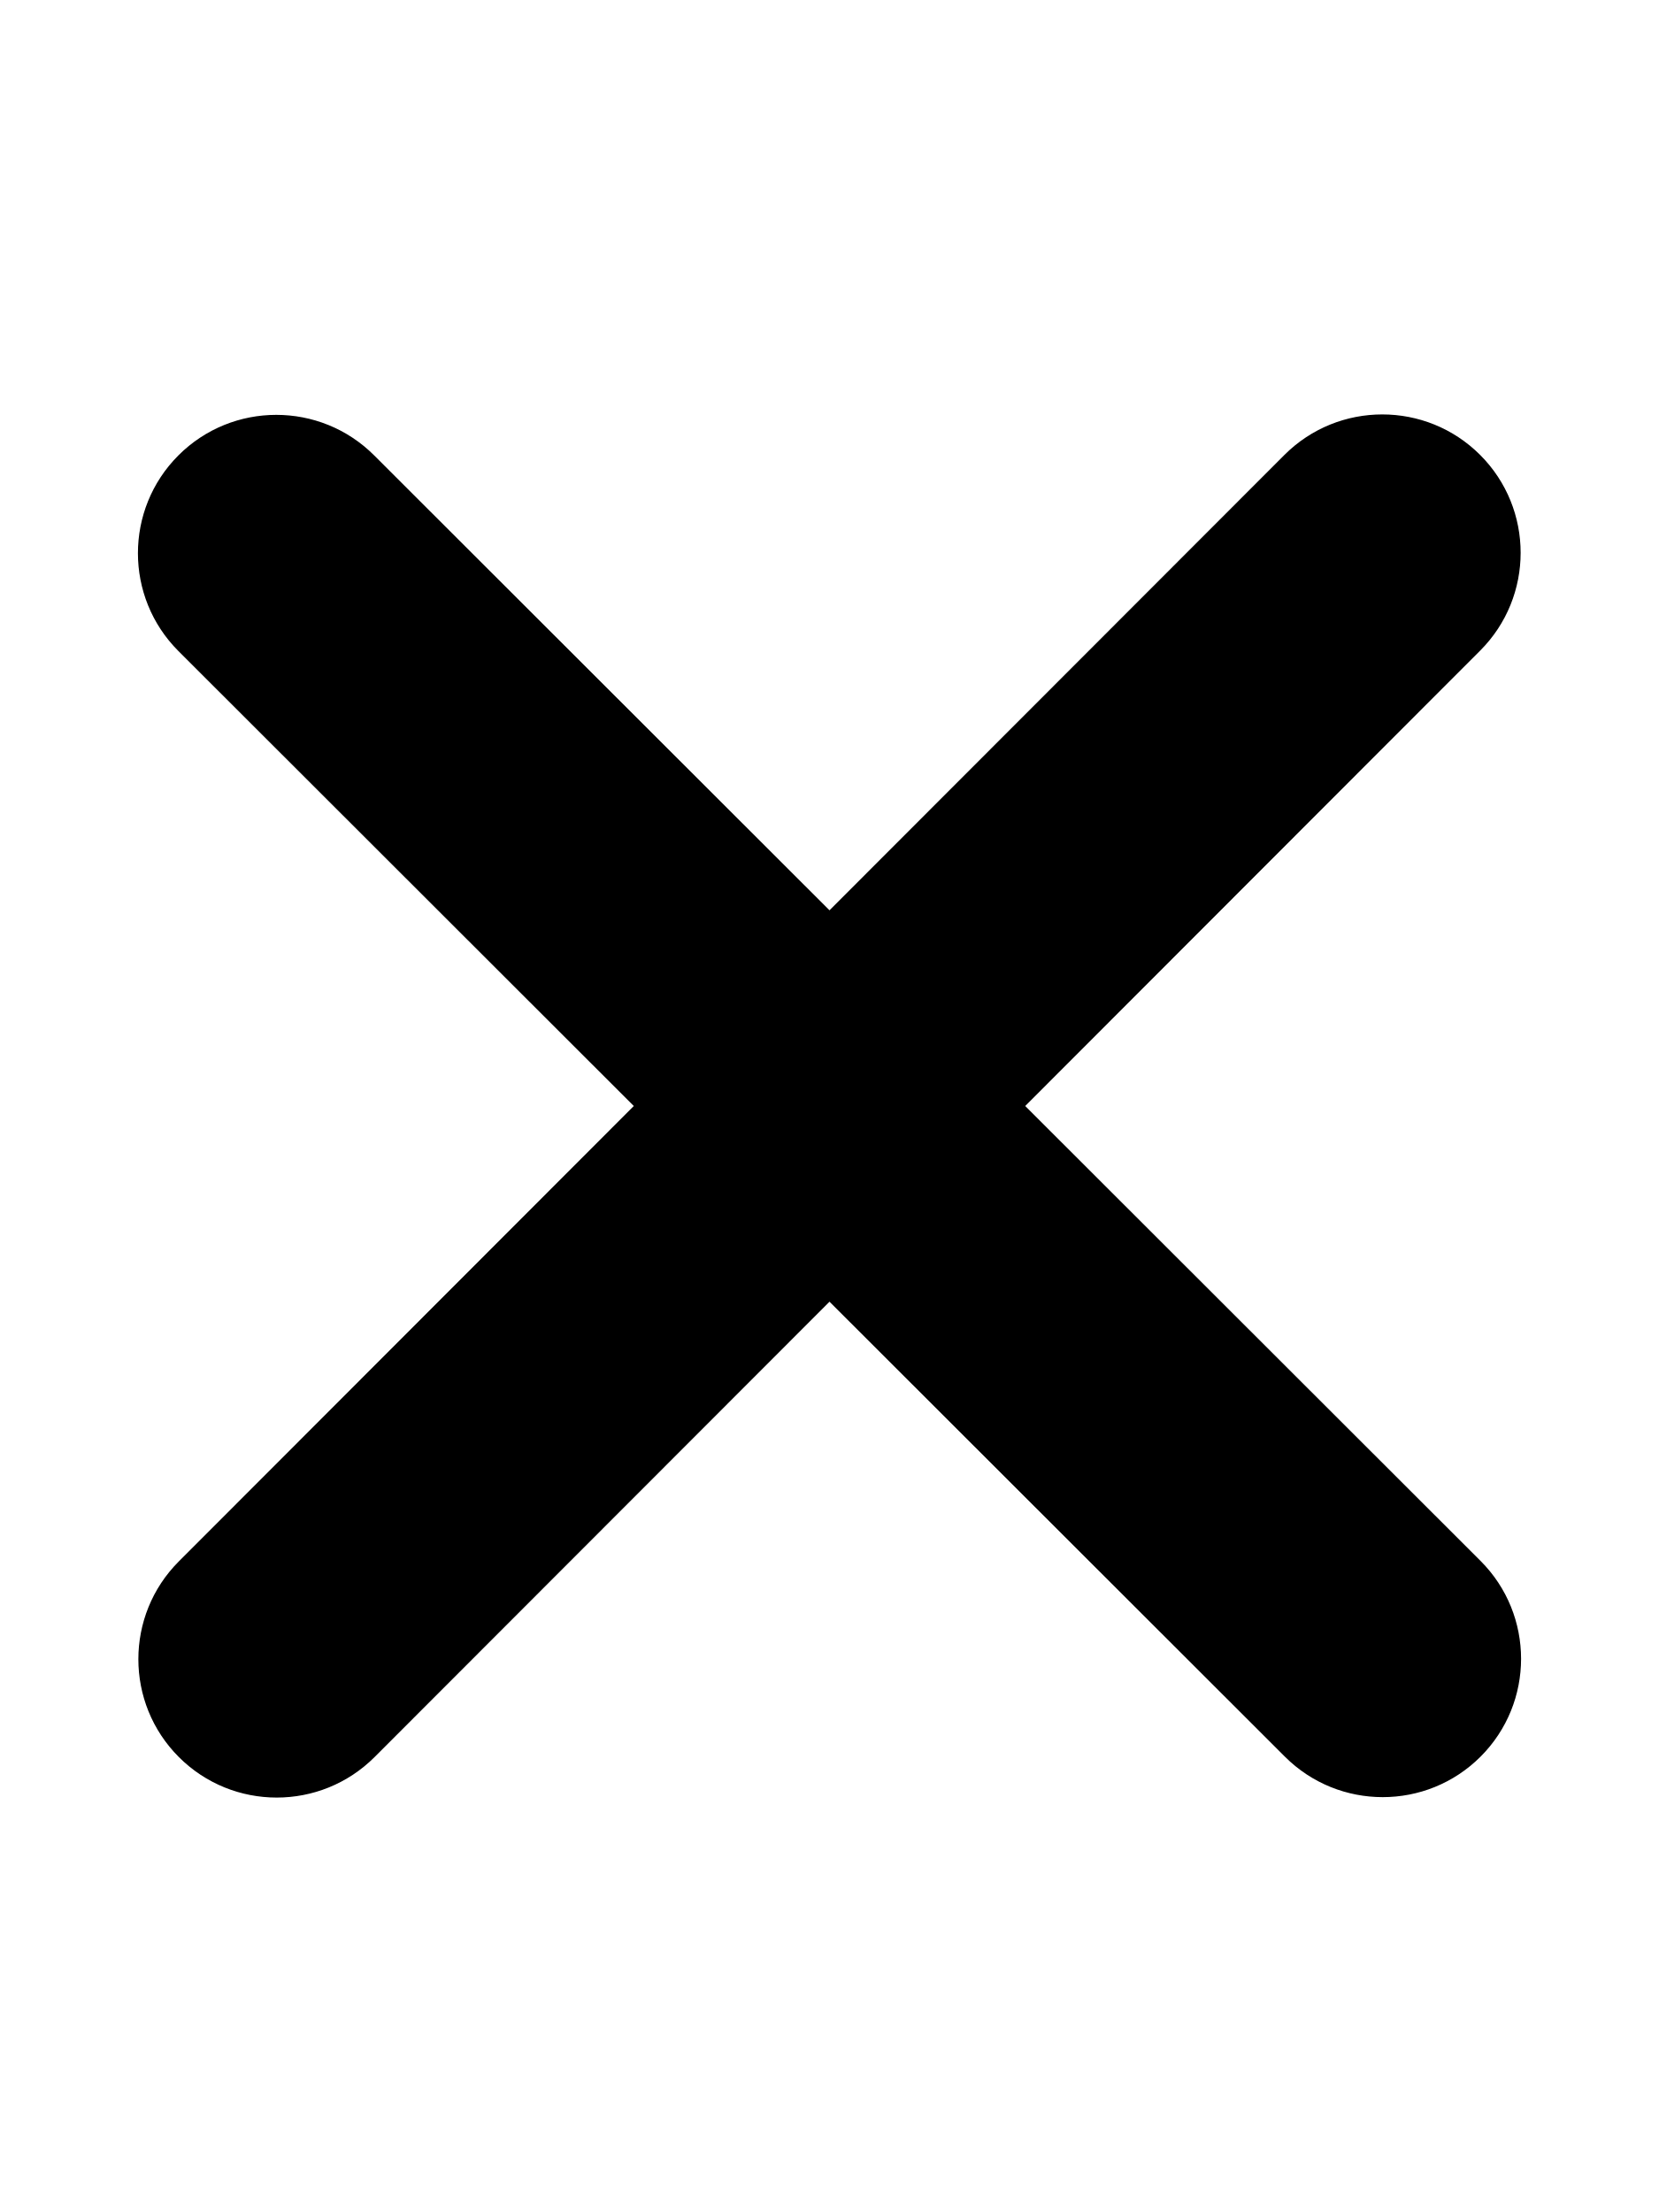
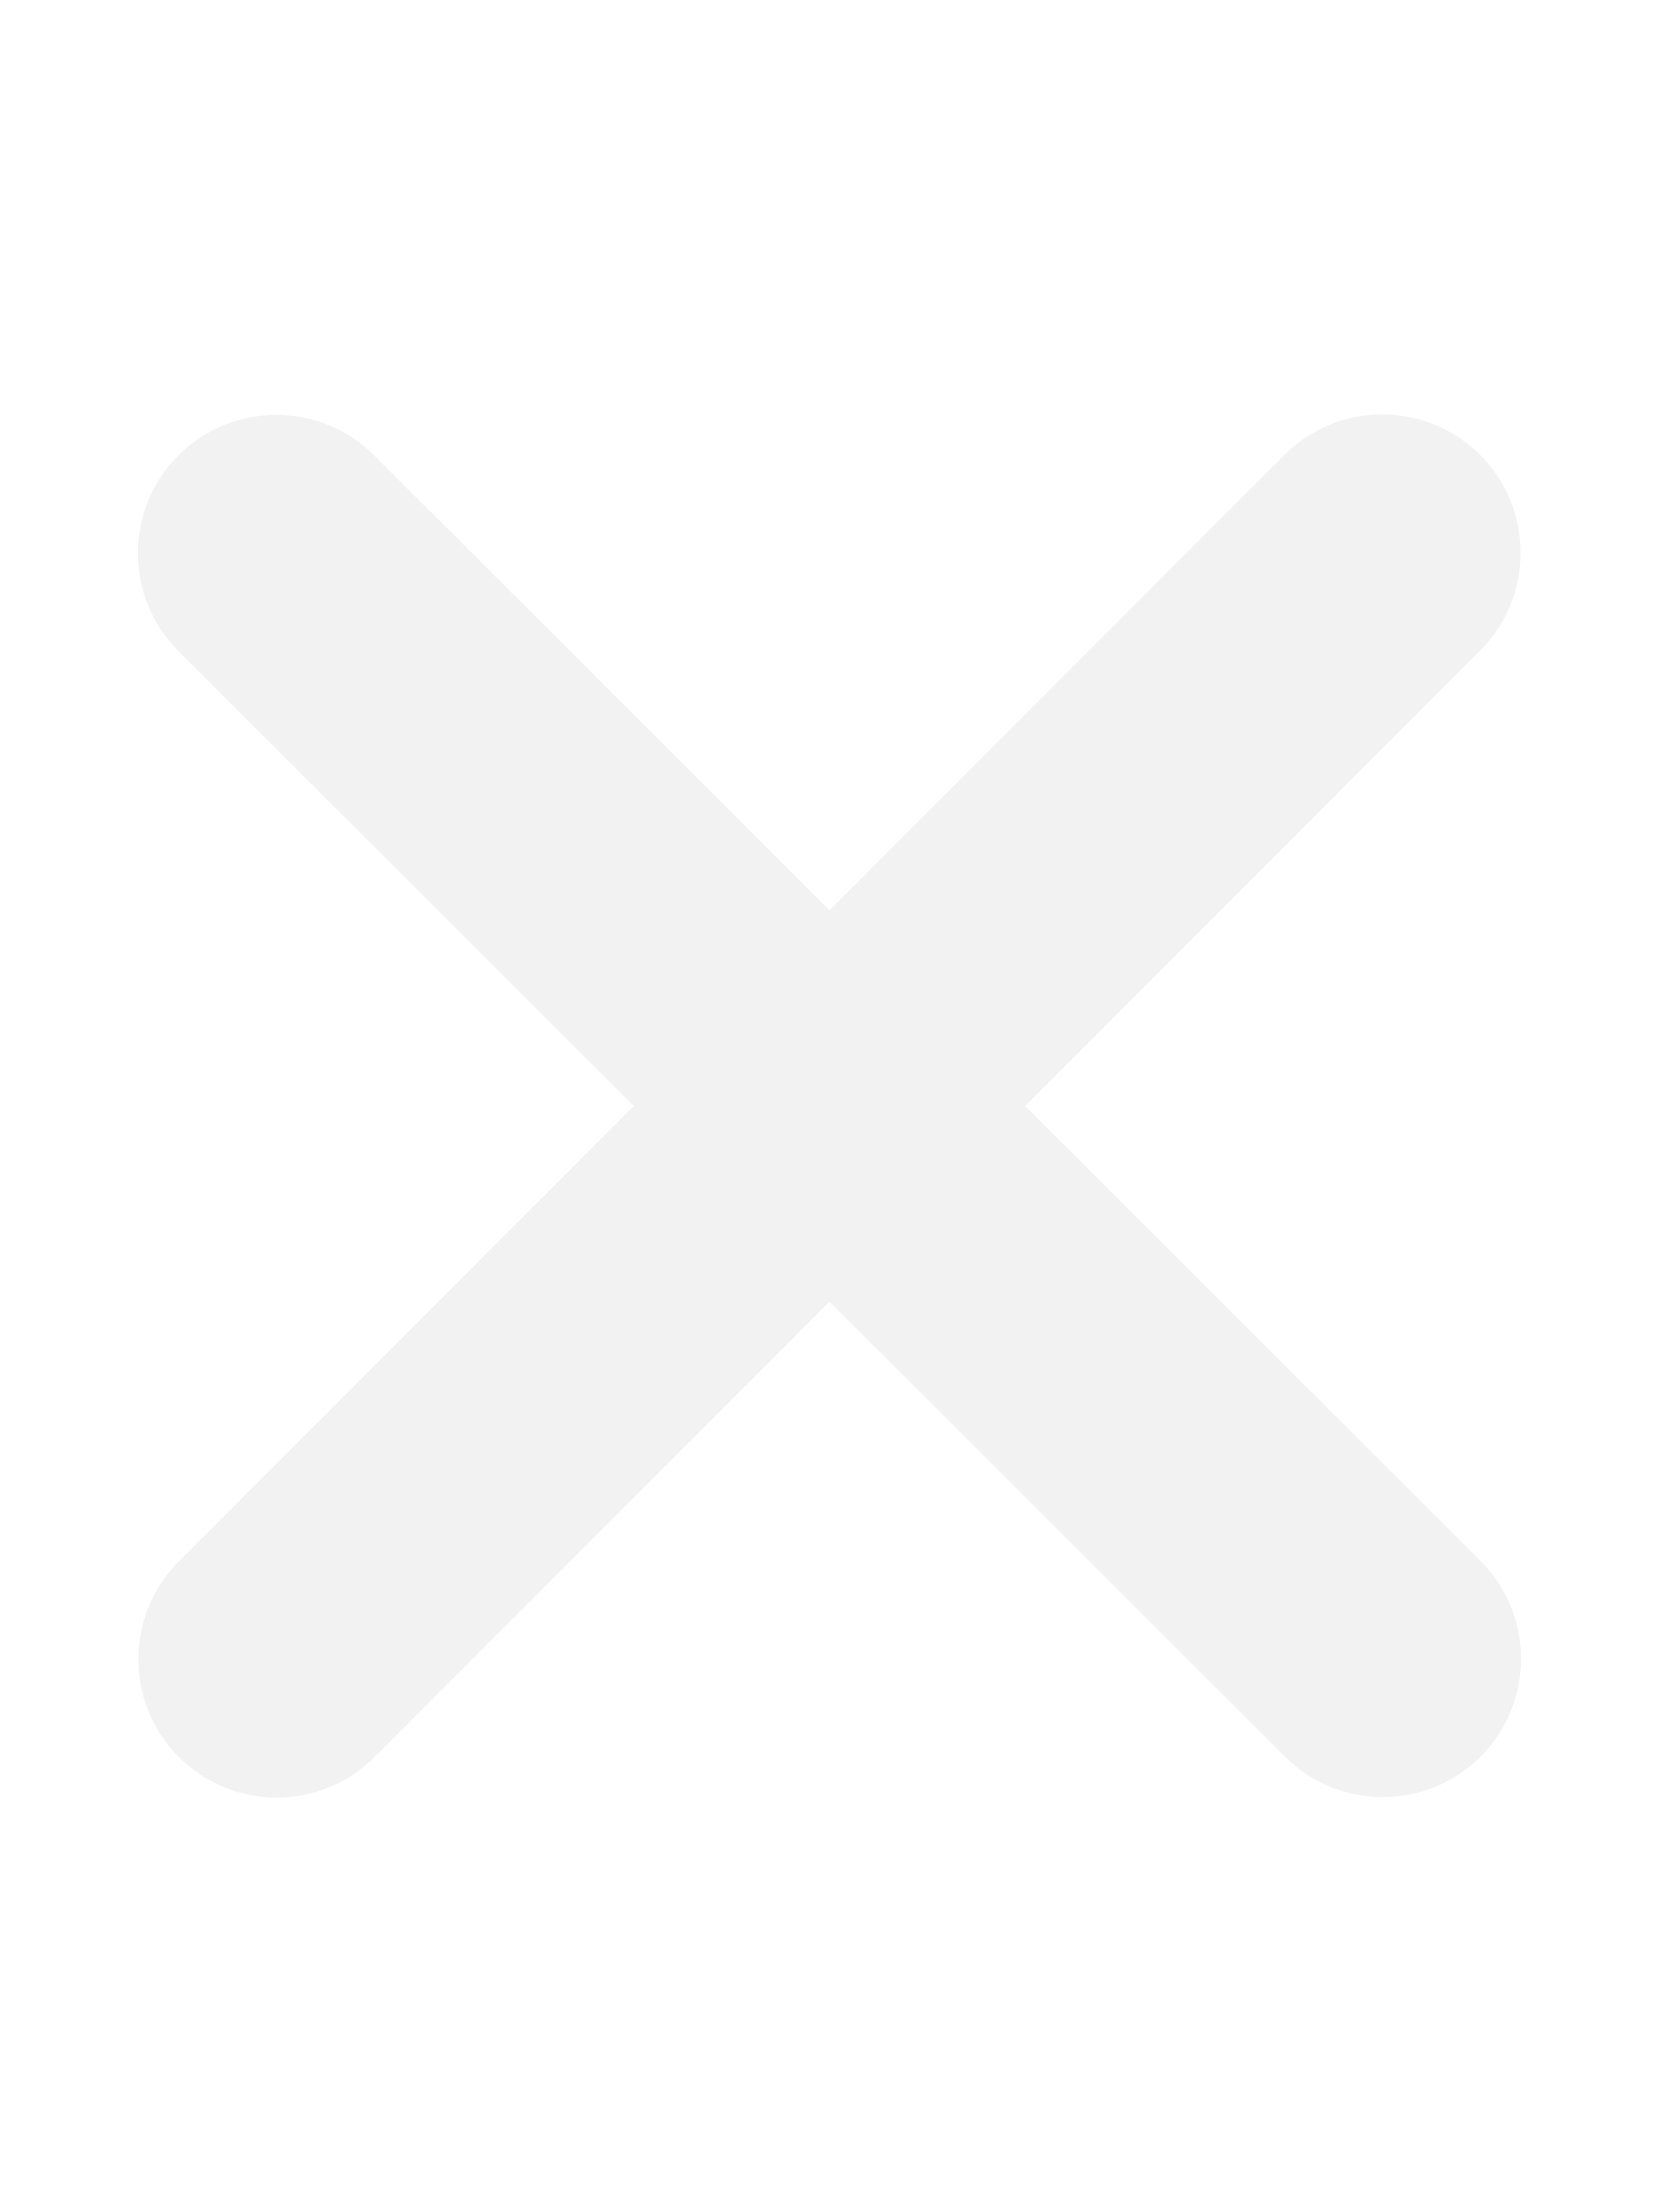
<svg xmlns="http://www.w3.org/2000/svg" height="16" width="12" viewBox="0 0 384 512">
-   <path d="M342.6 150.6c12.5-12.5 12.5-32.8 0-45.3s-32.8-12.5-45.3 0L192 210.7 86.6 105.4c-12.5-12.5-32.8-12.5-45.3 0s-12.5 32.8 0 45.3L146.7 256 41.4 361.4c-12.5 12.5-12.5 32.8 0 45.3s32.8 12.5 45.3 0L192 301.3 297.4 406.6c12.5 12.5 32.8 12.5 45.3 0s12.5-32.8 0-45.3L237.3 256 342.6 150.6z" />
+   <path fill="#F2F2F2" d="M342.6 150.6c12.5-12.5 12.5-32.8 0-45.3s-32.8-12.5-45.3 0L192 210.7 86.6 105.4c-12.5-12.5-32.8-12.5-45.3 0s-12.5 32.8 0 45.3L146.7 256 41.4 361.4c-12.5 12.5-12.5 32.8 0 45.3s32.8 12.5 45.3 0L192 301.3 297.4 406.6c12.5 12.5 32.8 12.5 45.3 0s12.5-32.8 0-45.3L237.3 256 342.6 150.6z" />
</svg>
